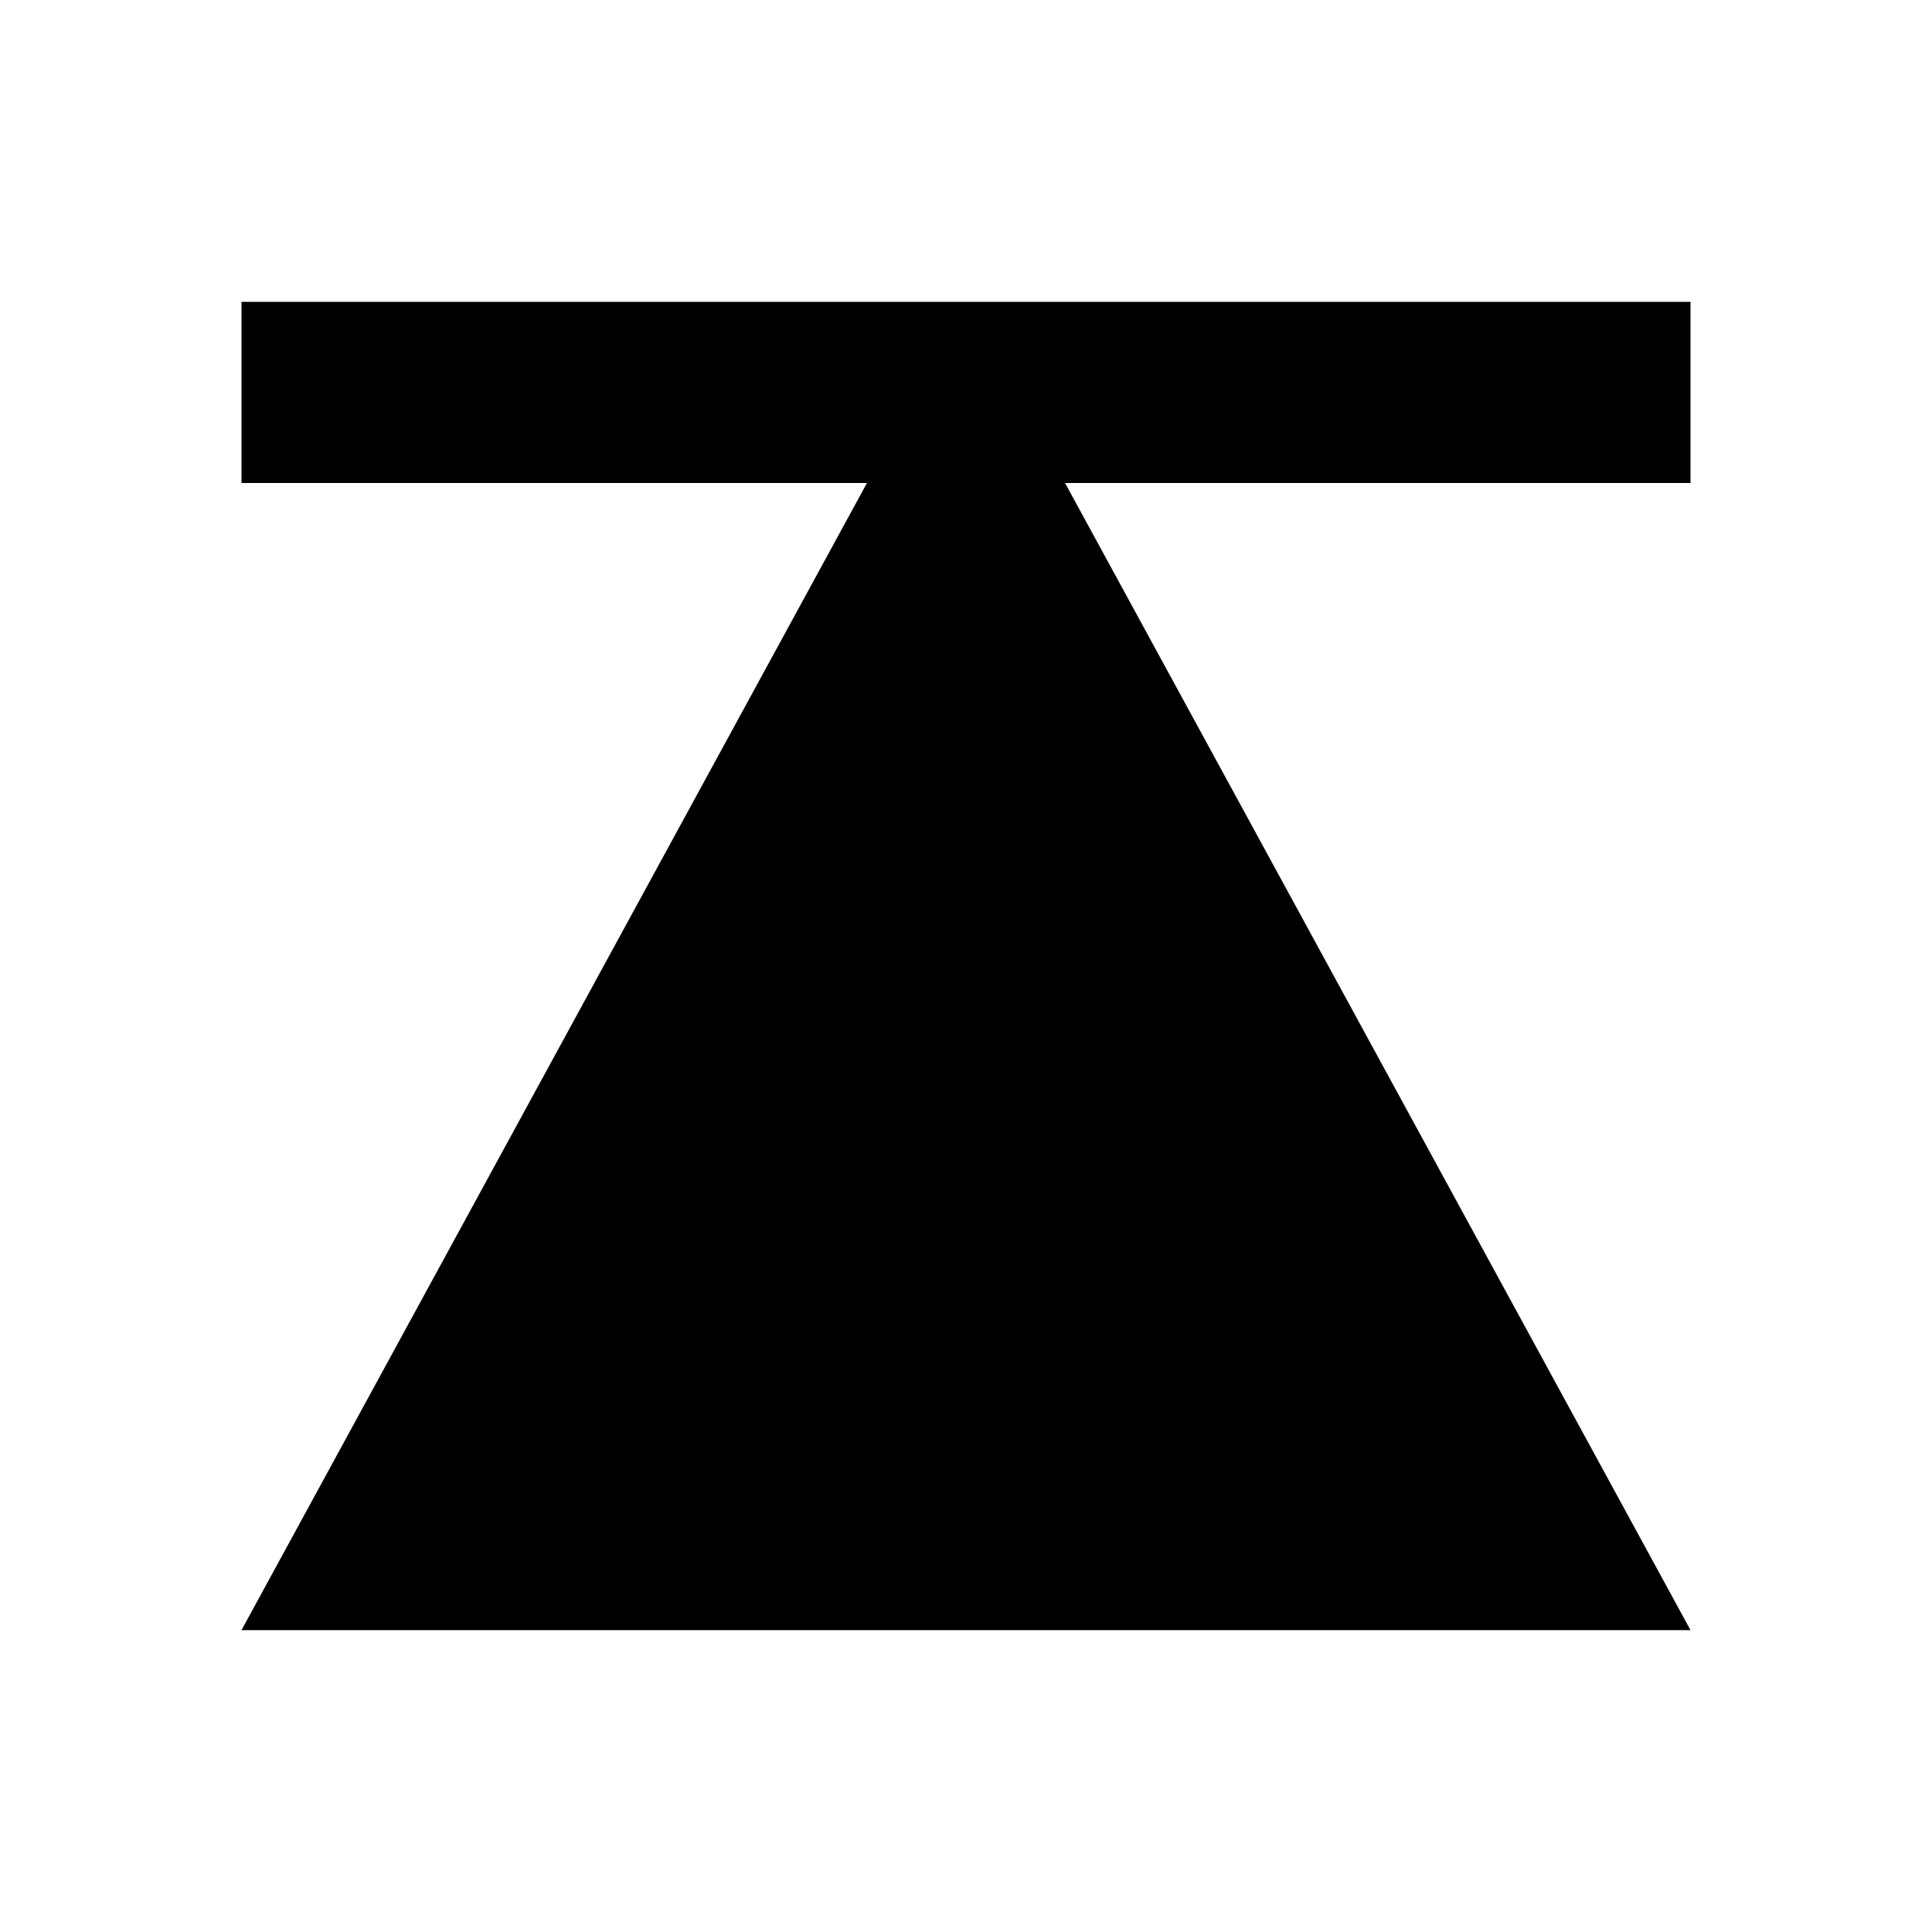
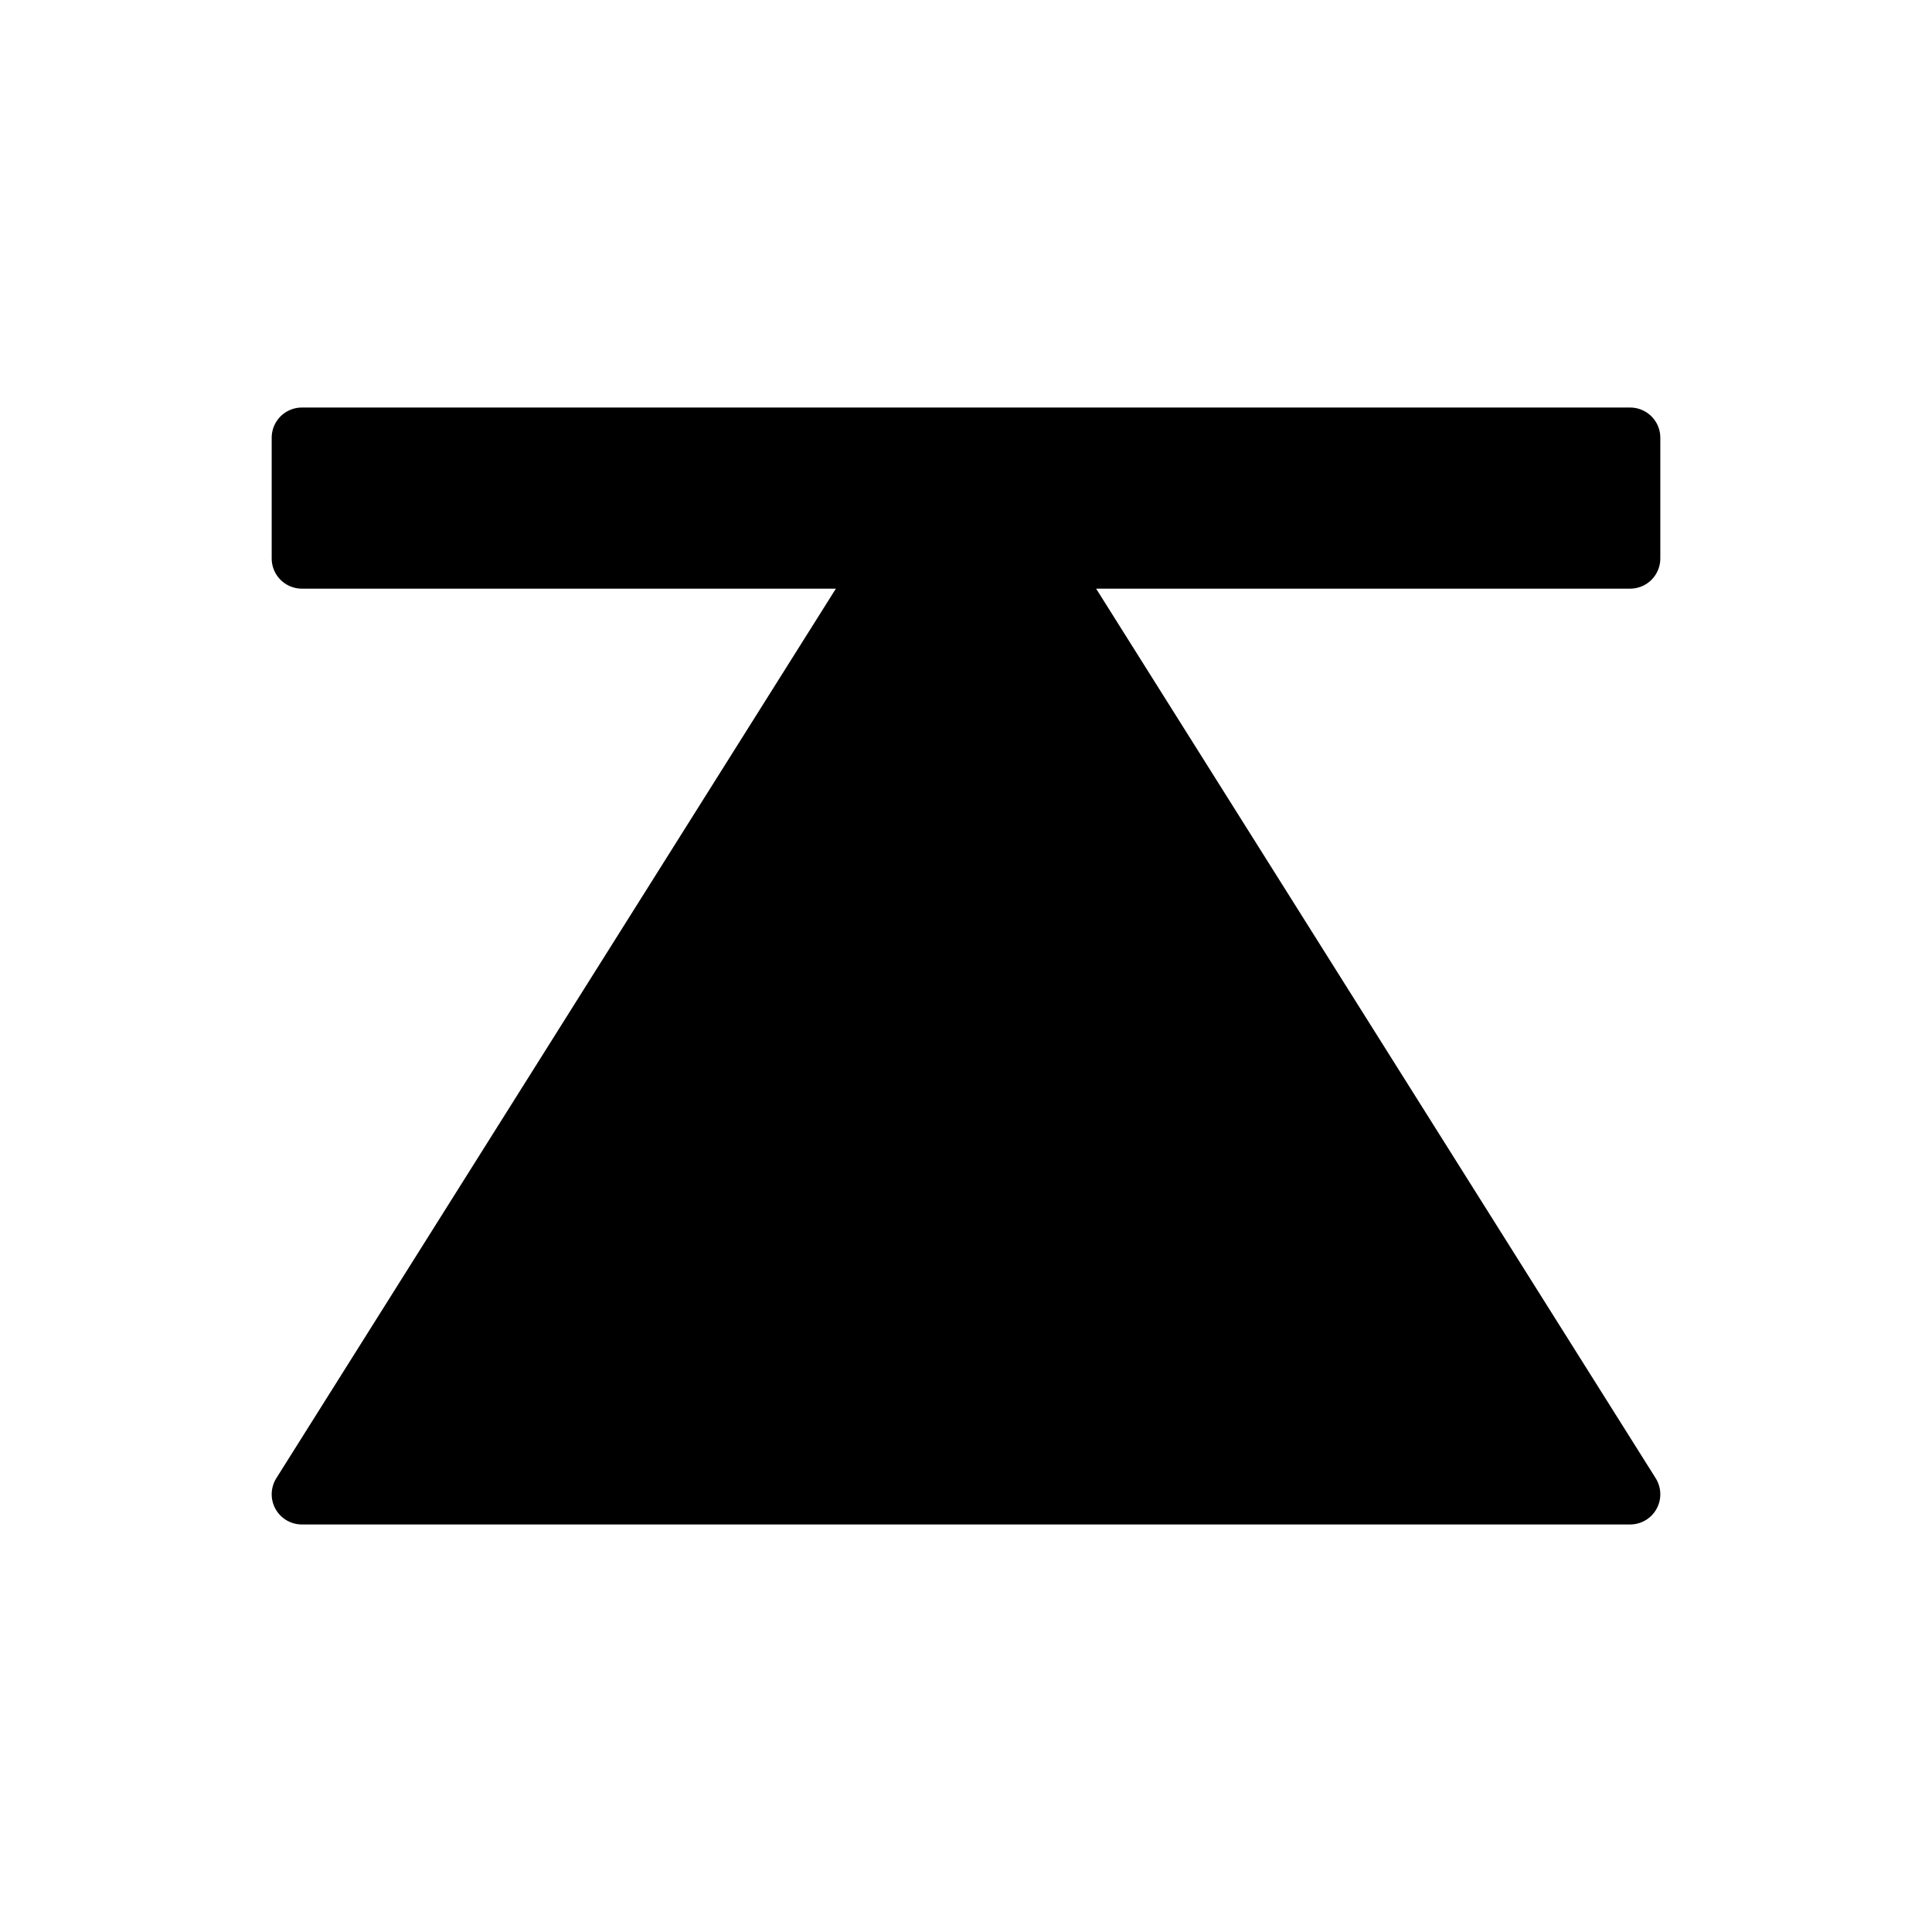
<svg xmlns="http://www.w3.org/2000/svg" version="1.0" width="64" height="64" id="svg3185">
  <defs id="defs5" />
-   <path d="M 8,10 L 8,16 L 28.719,16 L 8,54 L 56,54 L 35.281,16 L 56,16 L 56,10 L 32,10 L 8,10 z" id="path2428" style="fill:#000000;stroke:none" />
+   <path d="M 10,14.5 L 10,18.5 L 29.5,18.5 L 10,49.5 L 54,49.5 L 34.5,18.5 L 54,18.5 L 54,14.5 L 32,14.5 L 10,14.5 z" id="path2428" style="fill:#000000;stroke:#000000;stroke-width:2;stroke-linecap:round;stroke-linejoin:round" />
</svg>
